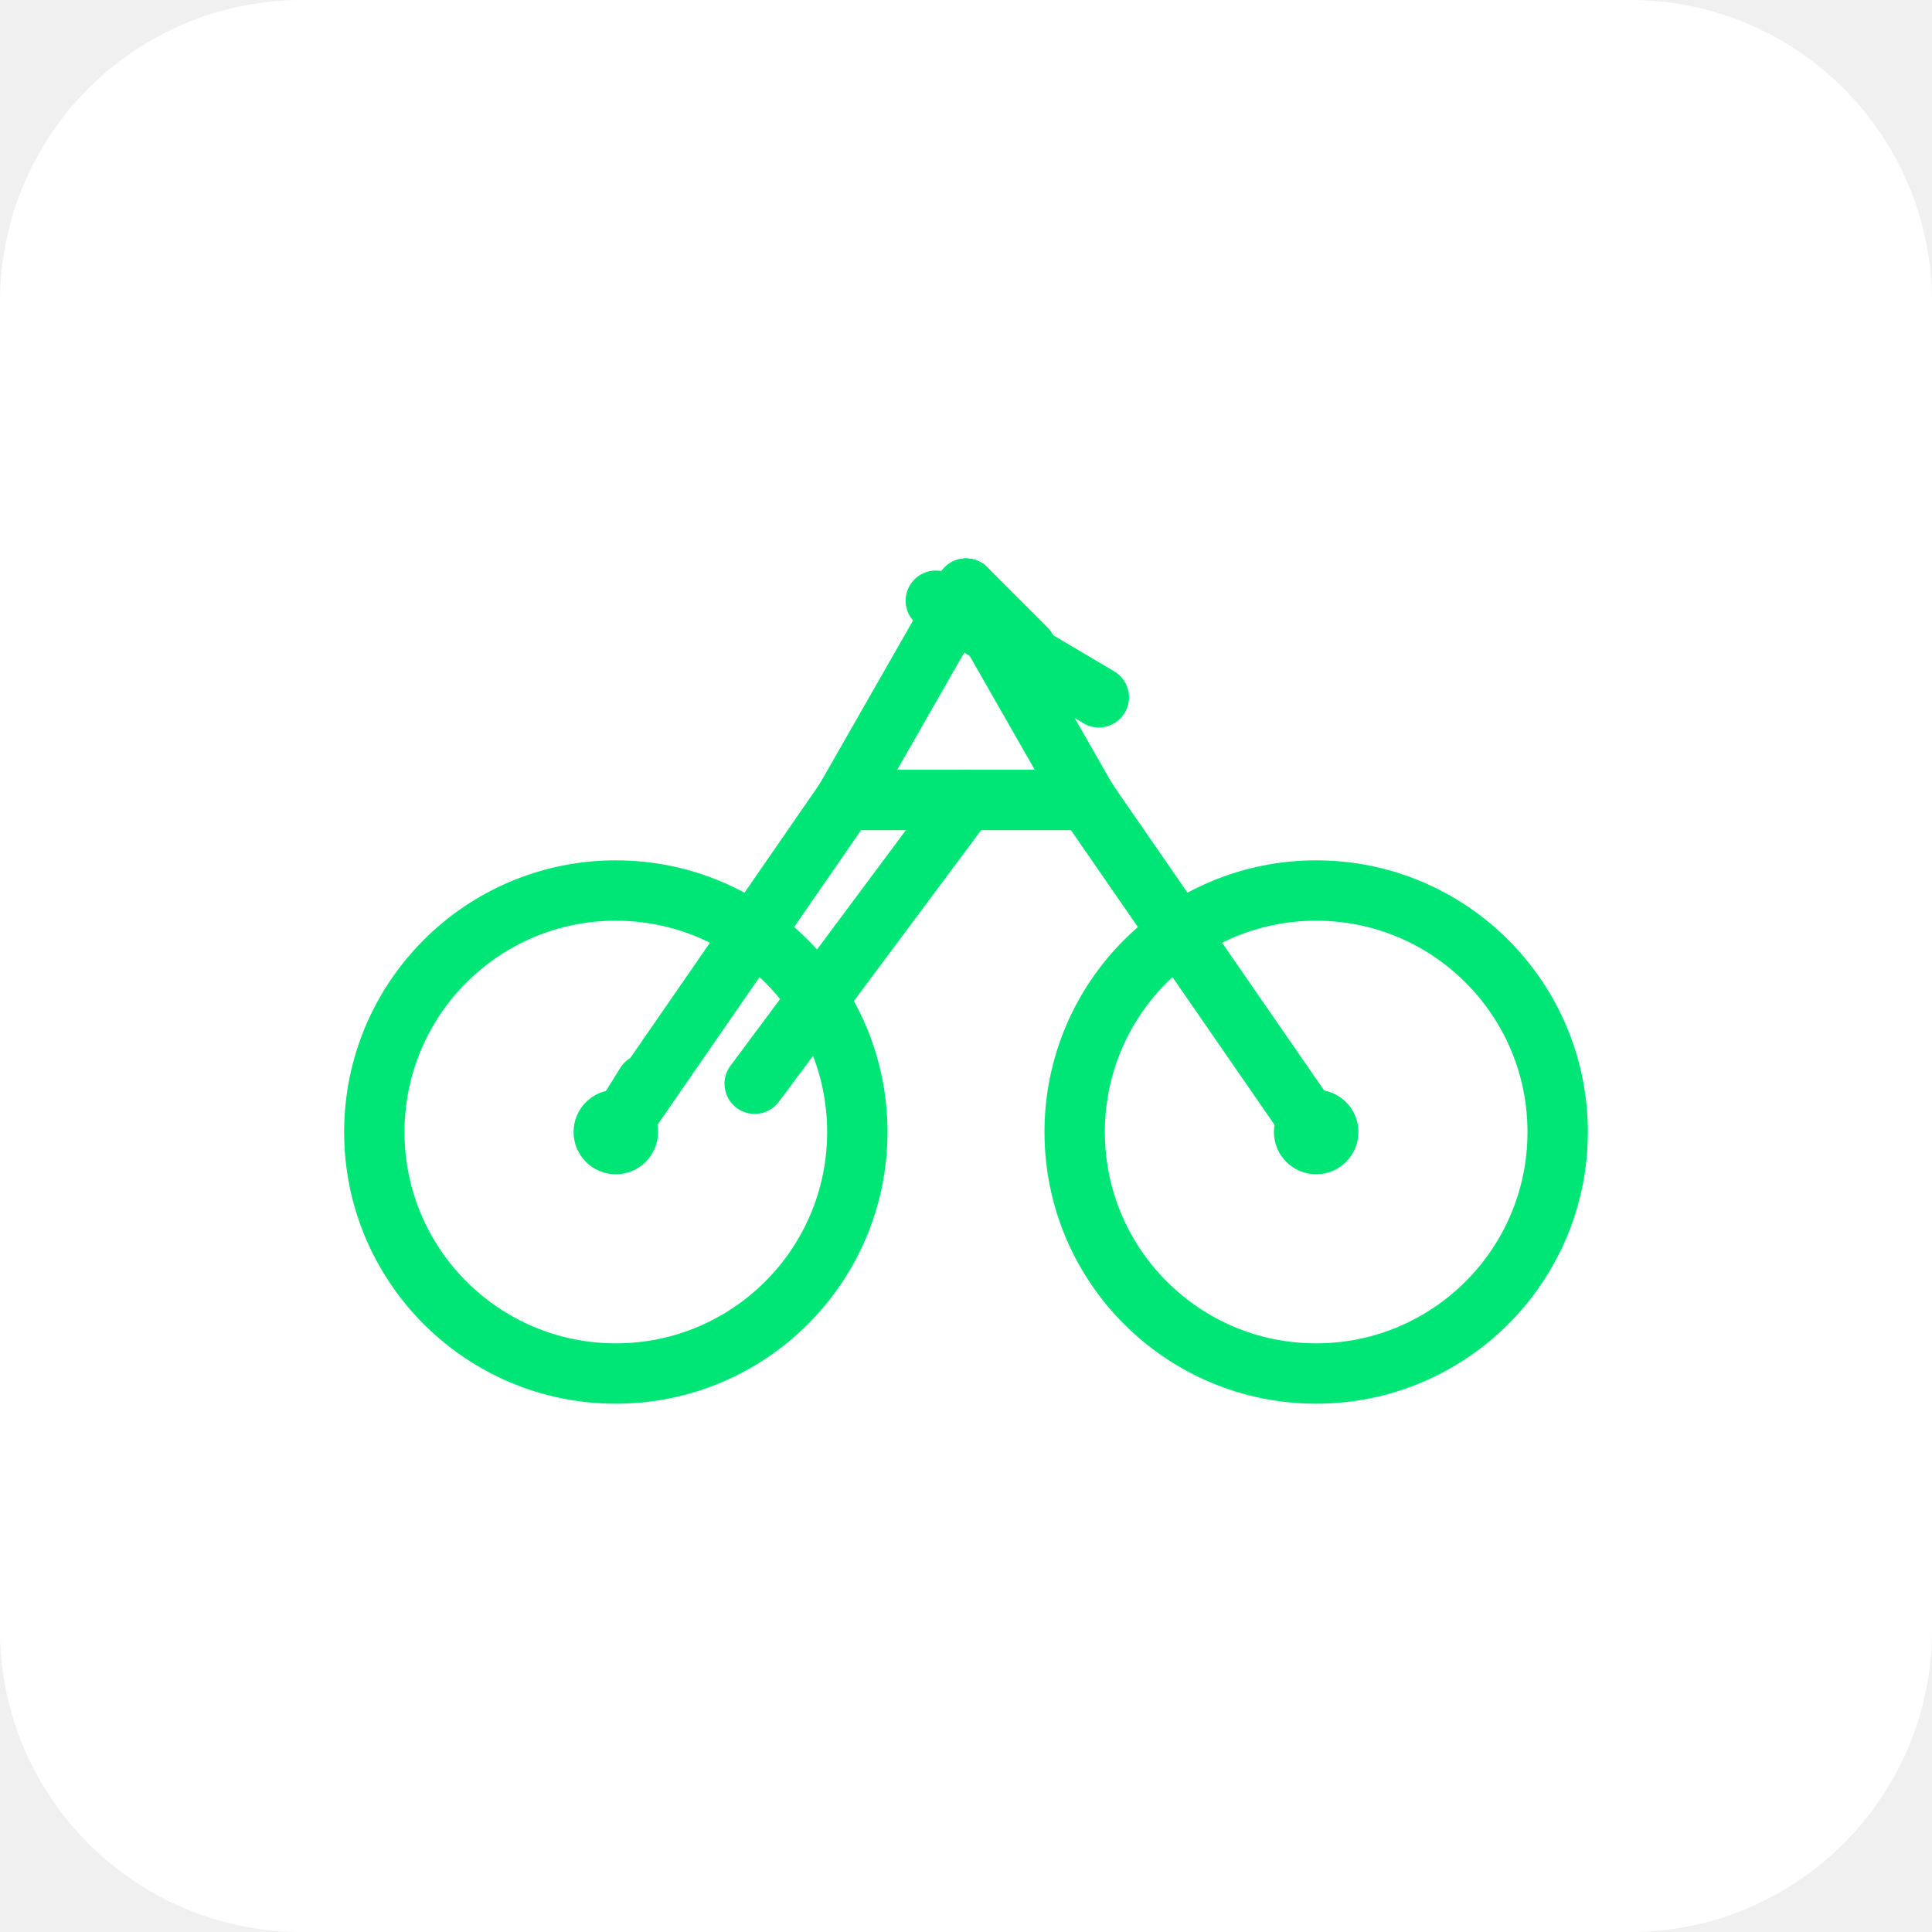
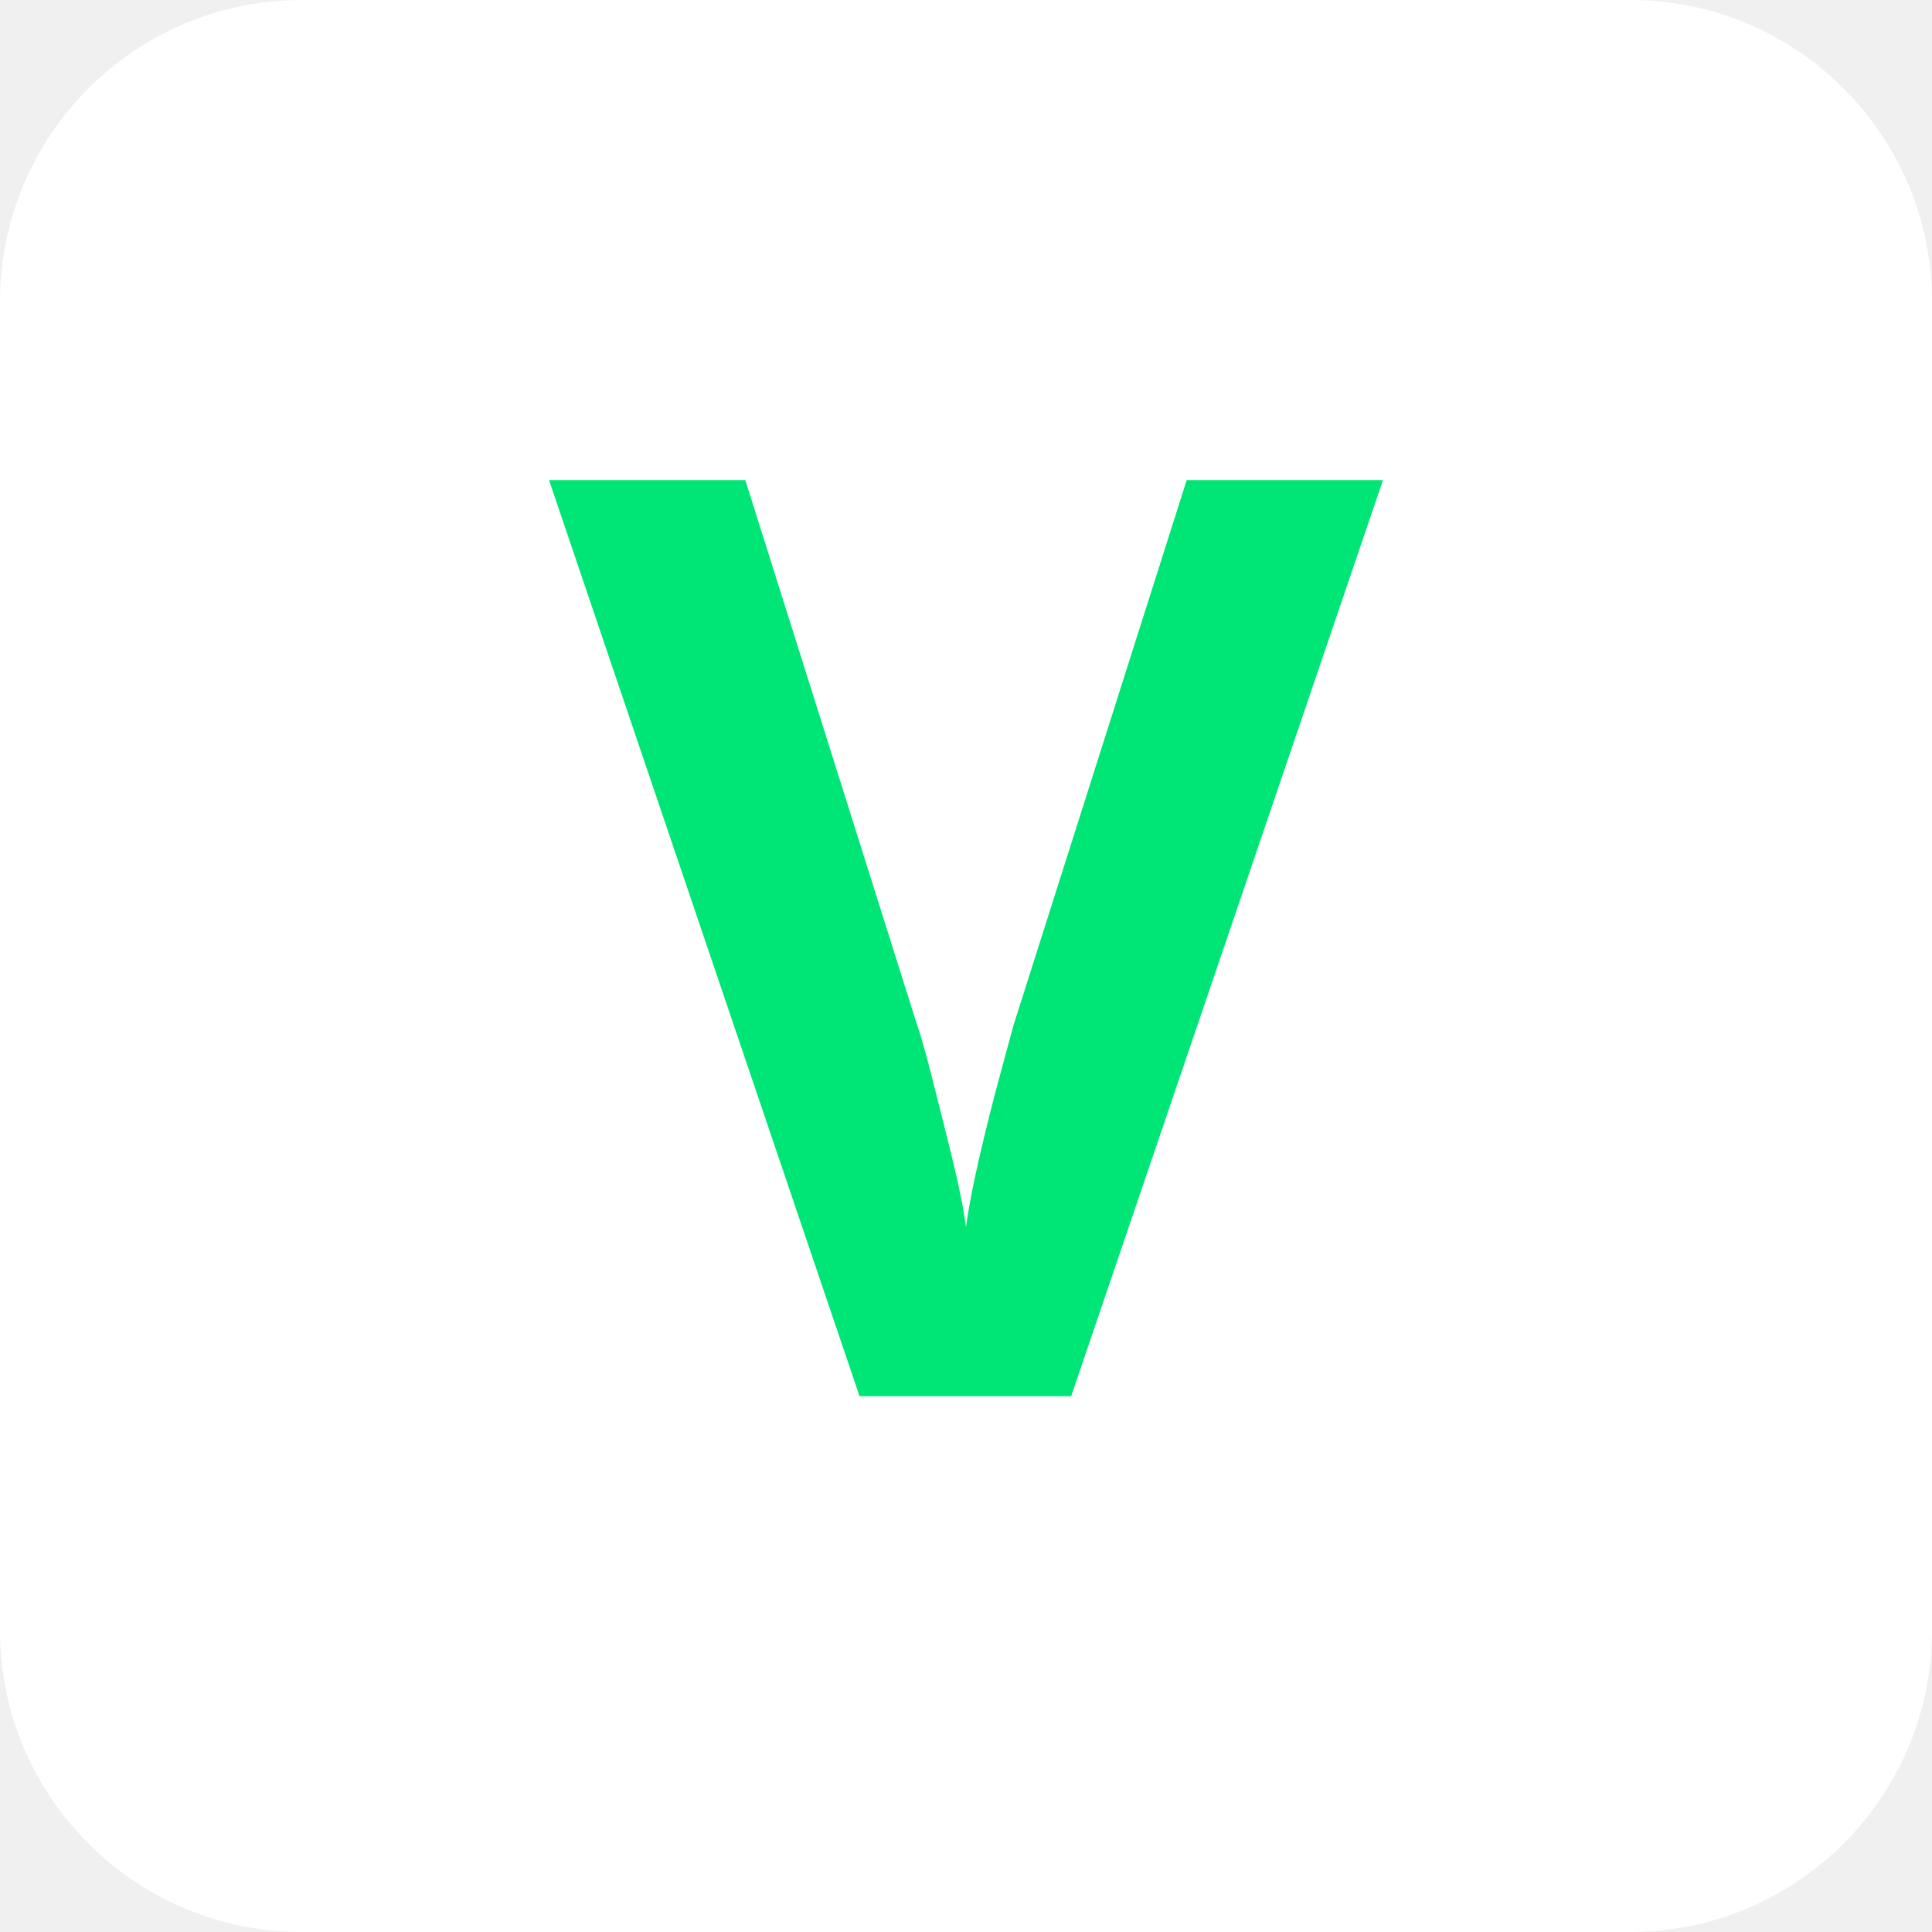
<svg xmlns="http://www.w3.org/2000/svg" width="512" height="512" viewBox="0 0 512 512">
  <rect width="512" height="512" rx="80" fill="#ffffff" />
-   <g transform="translate(256, 300) scale(1.6)" stroke="#00E676" stroke-width="10" fill="none" stroke-linecap="round" stroke-linejoin="round">
-     <circle cx="-58" cy="0" r="40" />
-     <circle cx="58" cy="0" r="40" />
-     <circle cx="-58" cy="0" r="7" fill="#00E676" stroke="none" />
-     <circle cx="58" cy="0" r="7" fill="#00E676" stroke="none" />
-     <polyline points="-53,-8 -58,0 -20,-55" />
-     <polyline points="-20,-55 20,-55" />
-     <polyline points="20,-55 58,0" />
-     <line x1="-20" y1="-55" x2="0" y2="-90" />
-     <line x1="0" y1="-90" x2="20" y2="-55" />
-     <line x1="0" y1="-90" x2="10" y2="-80" />
-     <line x1="-5" y1="-88" x2="22" y2="-72" />
-     <line x1="0" y1="-55" x2="-35" y2="-8" />
-   </g>
+   <text x="256" y="370" text-anchor="middle" font-family="Arial Black, Impact, sans-serif" font-weight="900" font-size="340" fill="#00E676">V</text>
</svg>
